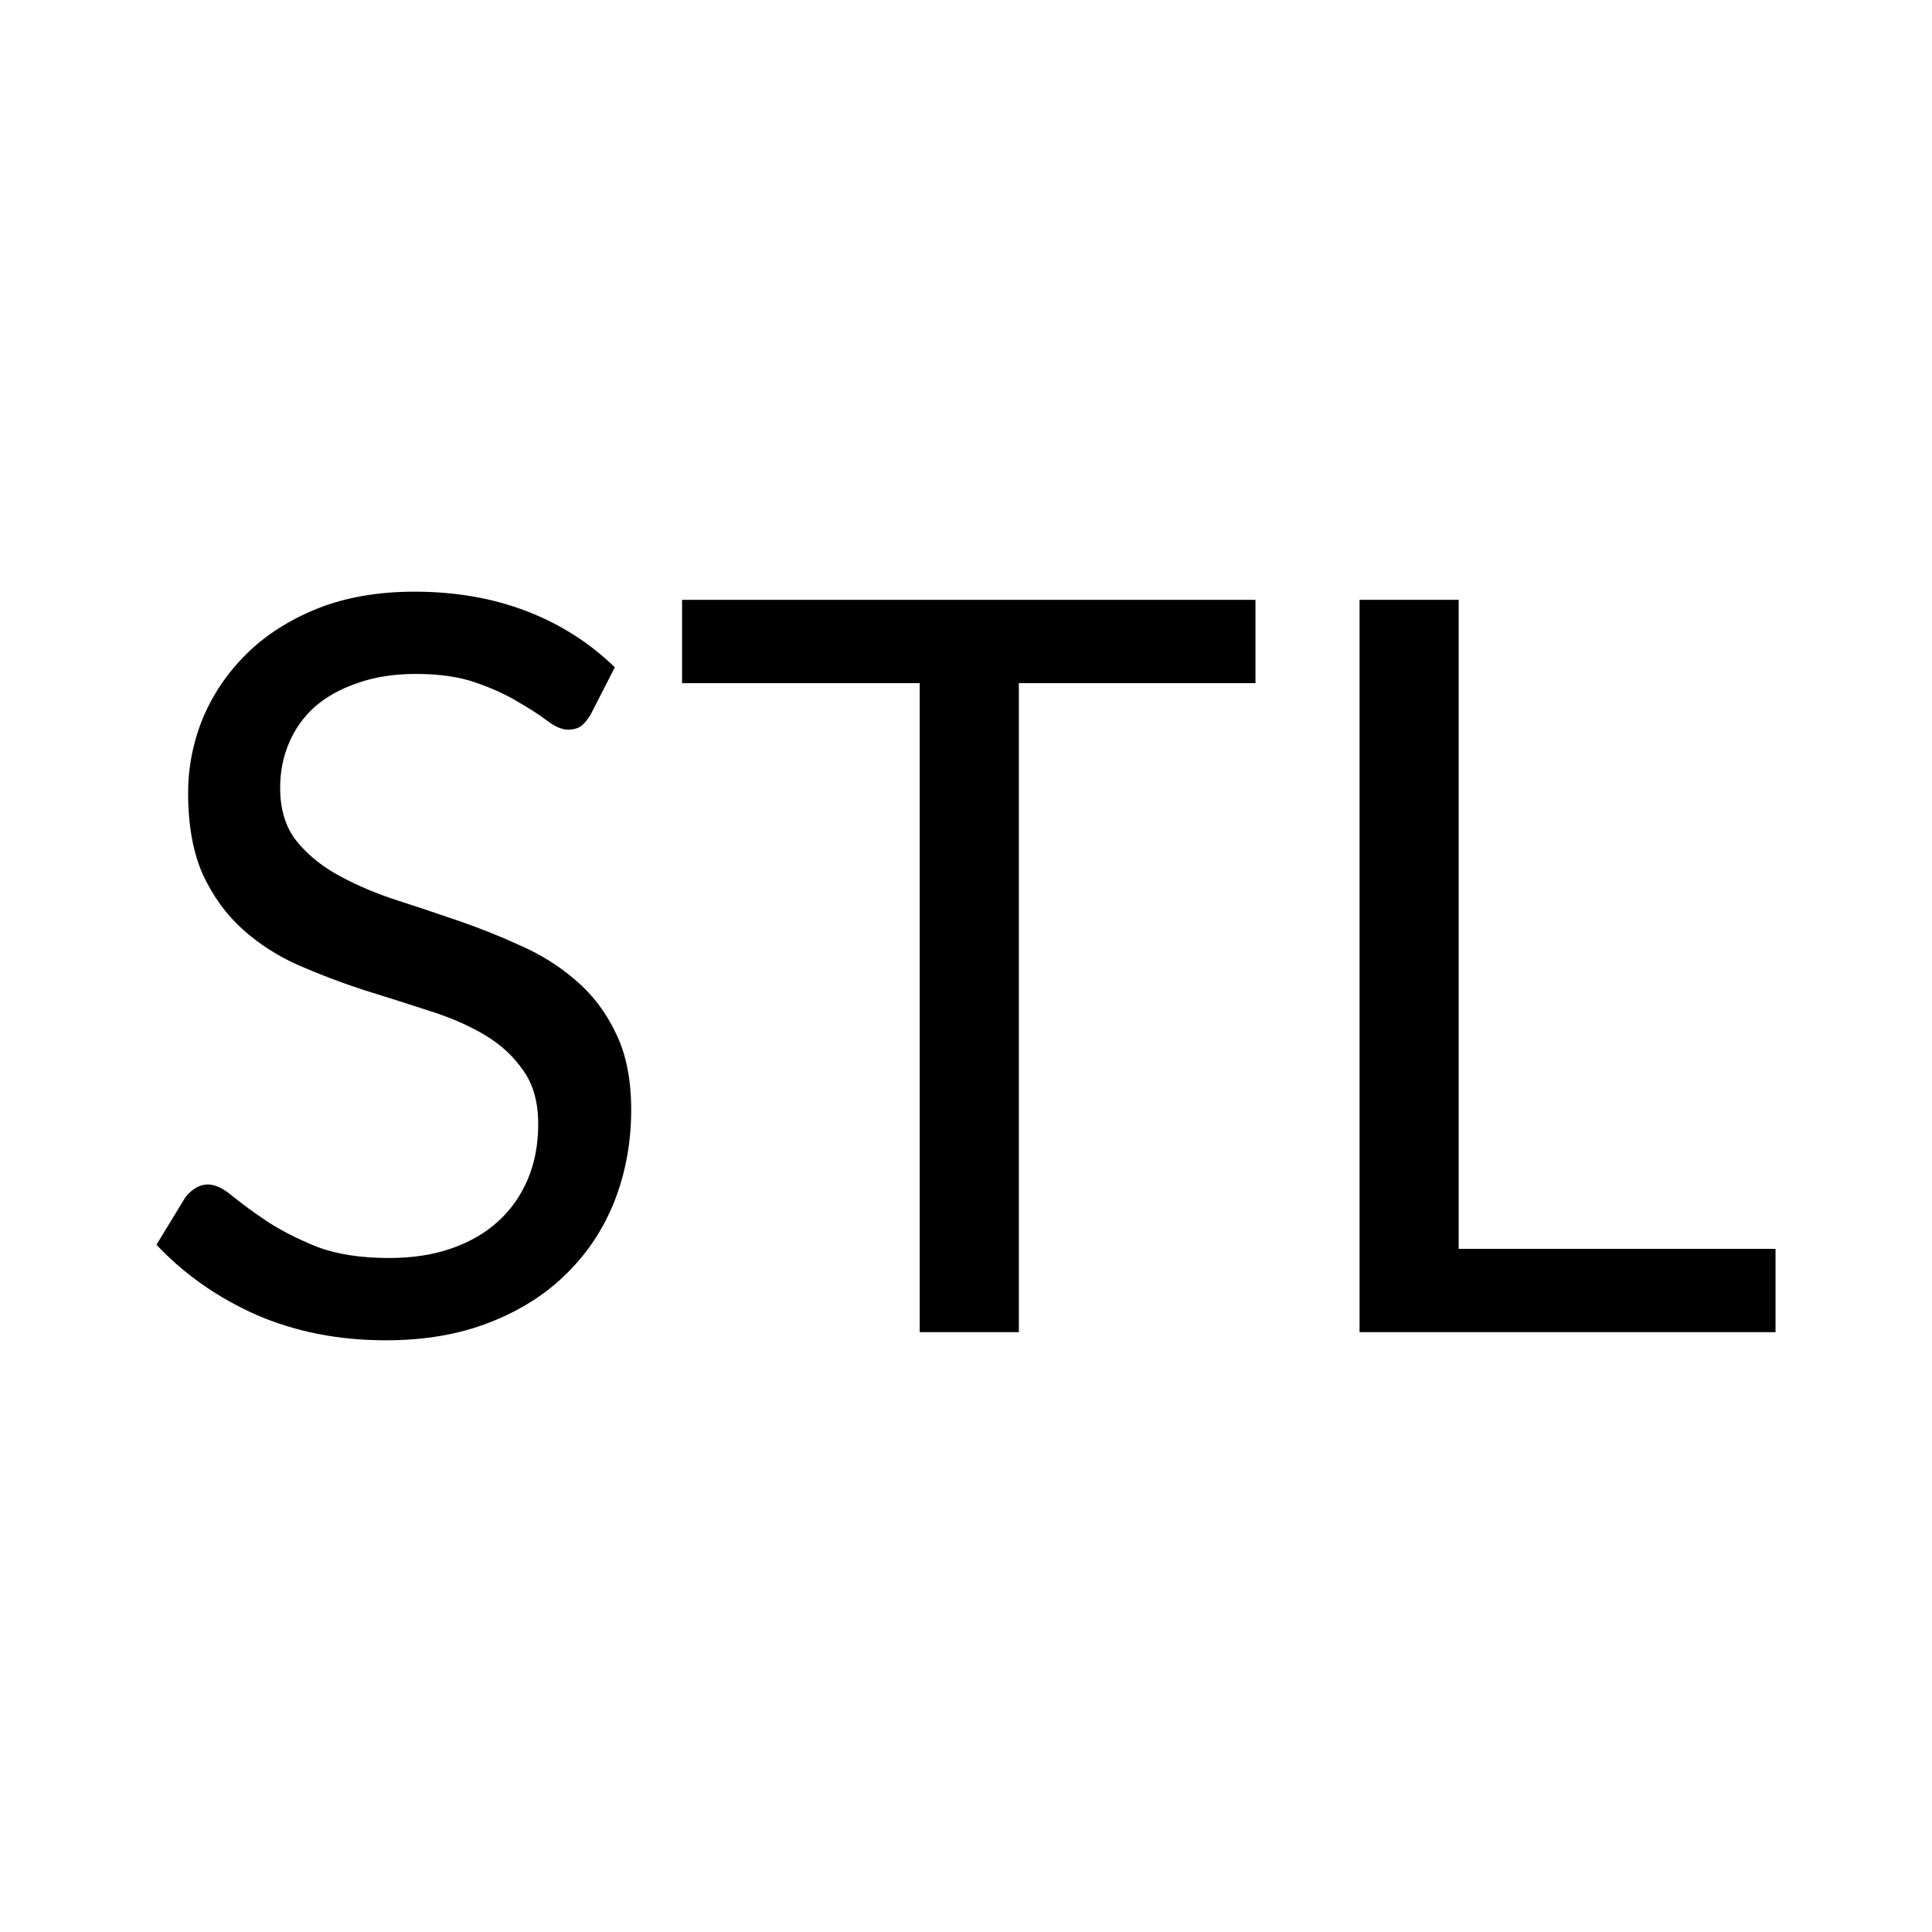
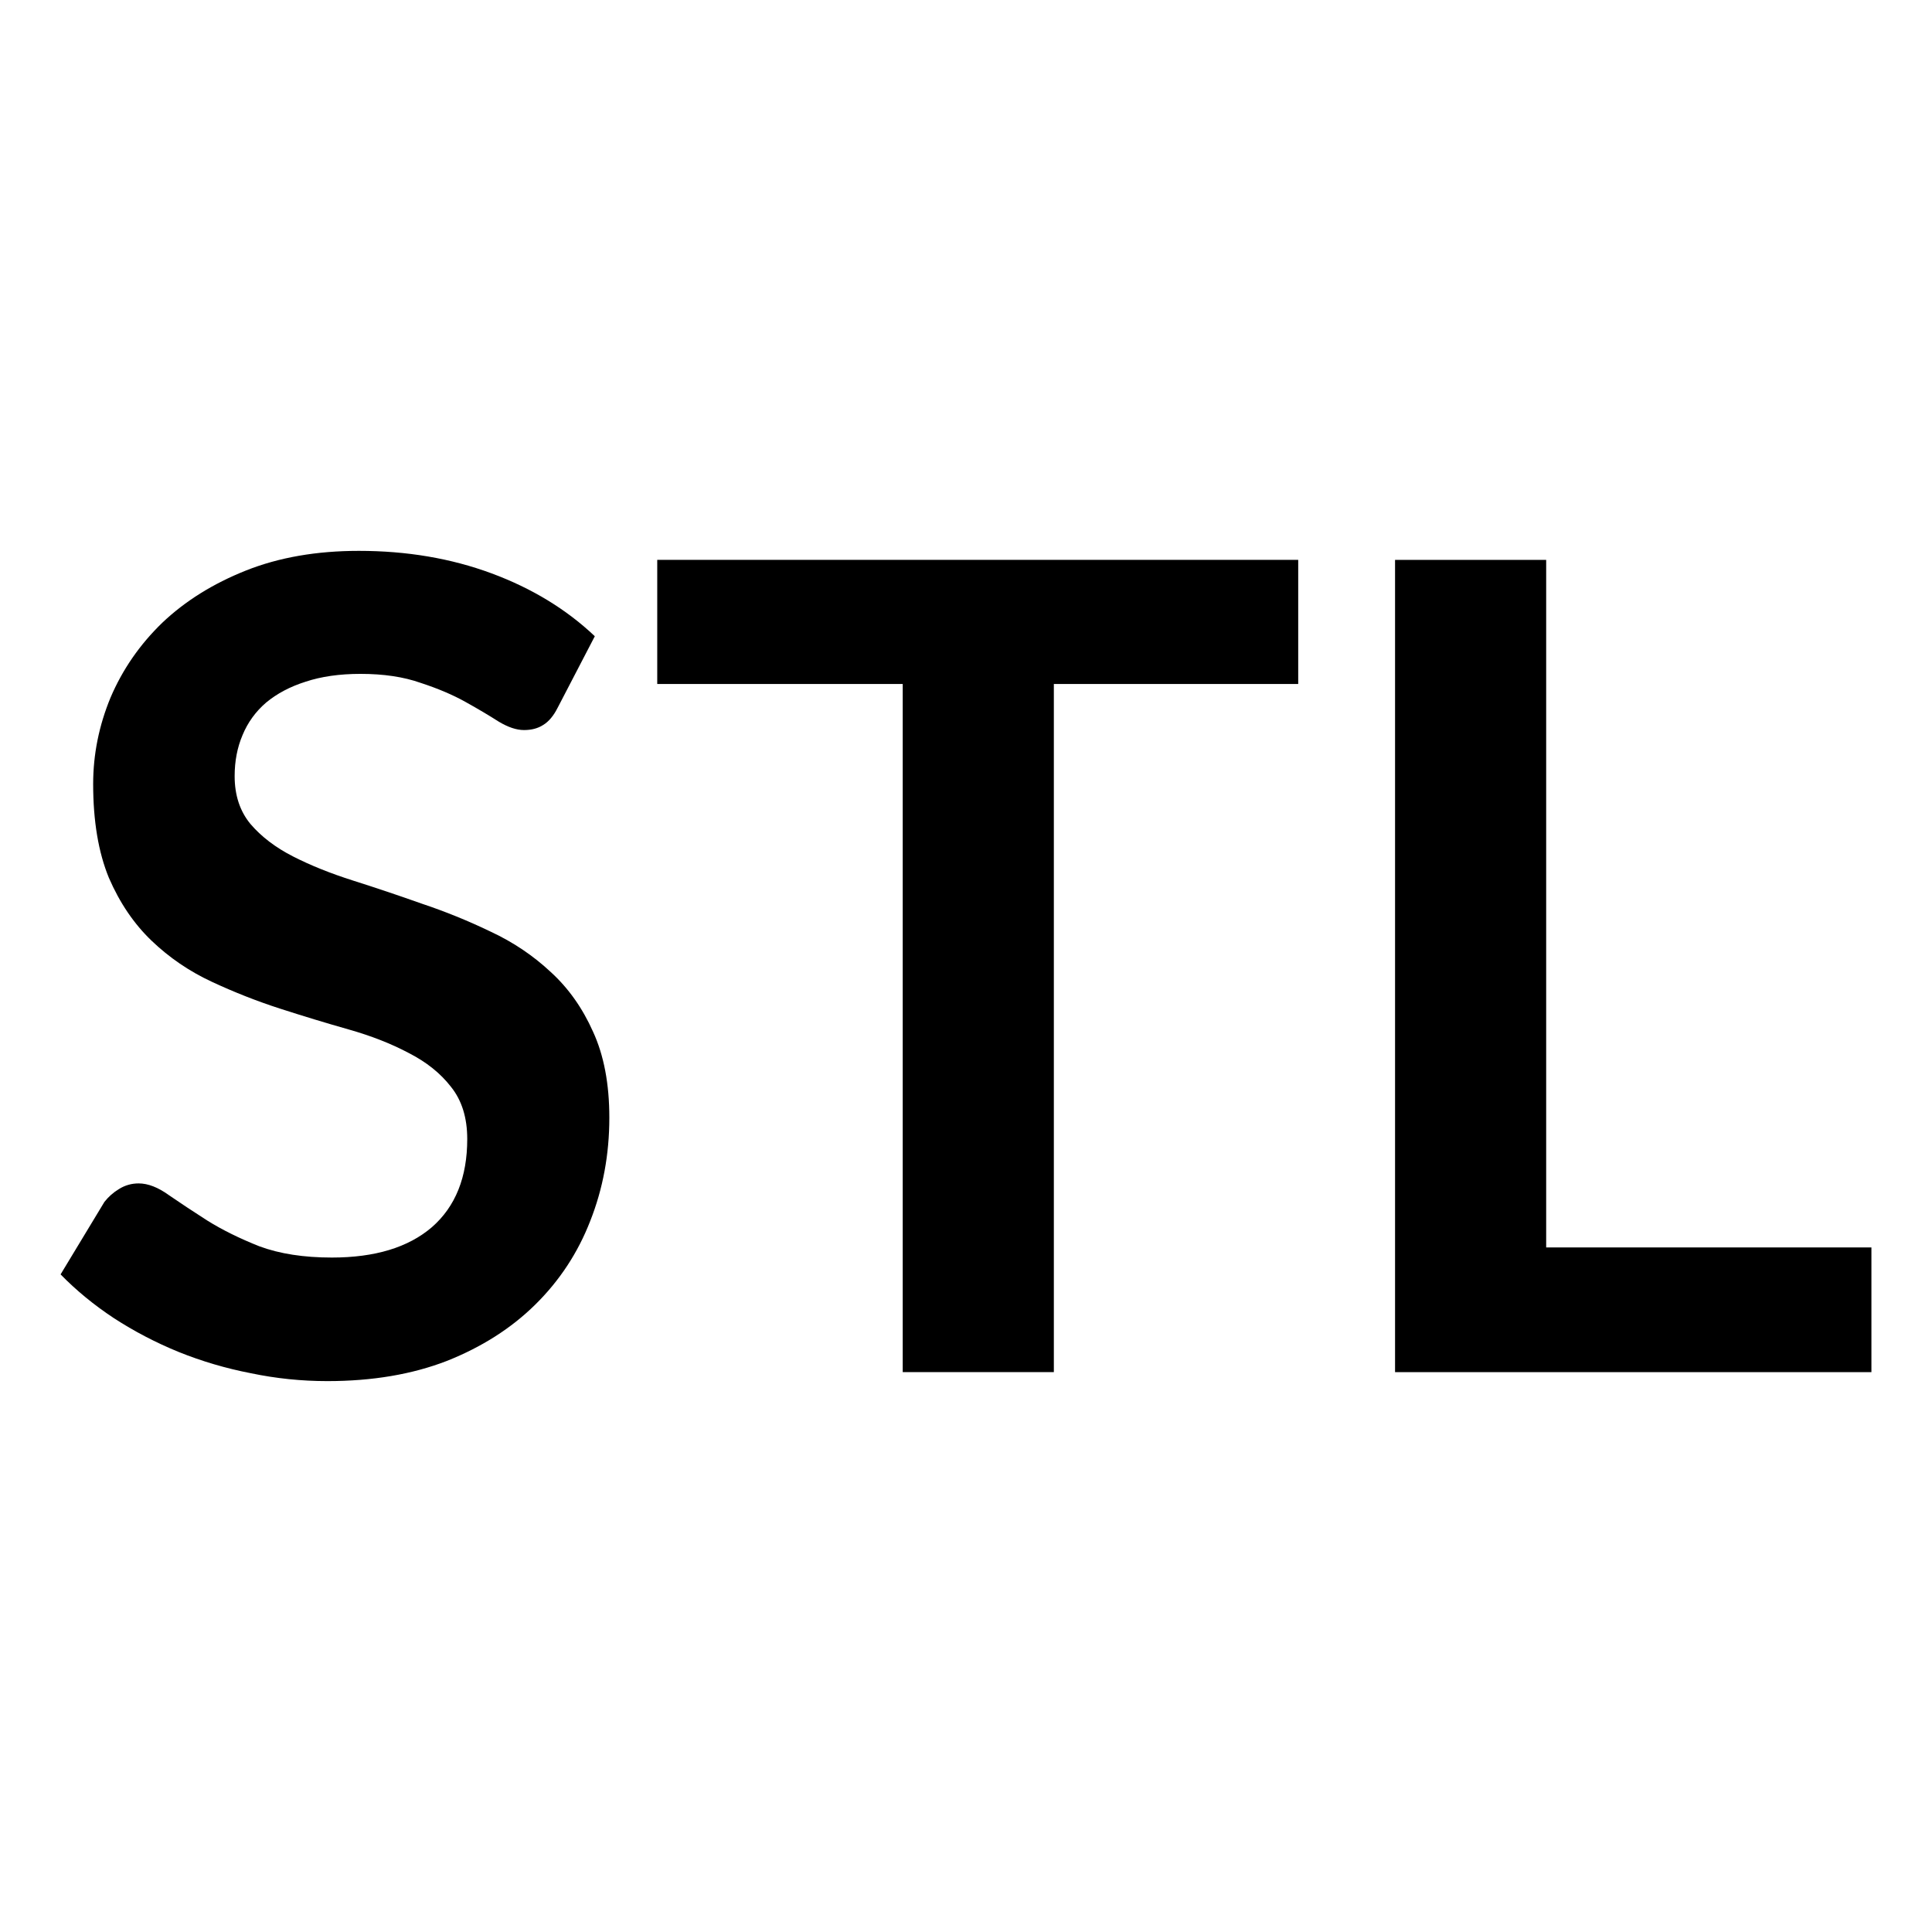
<svg xmlns="http://www.w3.org/2000/svg" viewBox="0 0 64 64" version="0.48.2 r9819" width="64px" height="64px" id="svg5961">
  <defs id="defs5963" />
  <format />
  <type resource="http://purl.org/dc/dcmitype/StillImage" />
  <g id="layer1" label="Layer 1" groupmode="layer">
-     <g id="text2992">
-       <path d="m 19.572,23.663 c -0.102,0.169 -0.209,0.299 -0.322,0.389 -0.113,0.079 -0.26,0.119 -0.44,0.118 -0.192,2e-5 -0.418,-0.096 -0.677,-0.288 C 17.885,23.691 17.563,23.482 17.168,23.256 16.785,23.019 16.316,22.805 15.763,22.613 15.221,22.421 14.561,22.325 13.783,22.325 c -0.734,2.2e-5 -1.383,0.102 -1.947,0.305 -0.564,0.192 -1.038,0.457 -1.422,0.796 -0.372,0.339 -0.655,0.739 -0.846,1.202 -0.192,0.451 -0.288,0.942 -0.288,1.473 -5.1e-6,0.677 0.164,1.241 0.491,1.693 0.339,0.44 0.779,0.818 1.32,1.134 0.553,0.316 1.174,0.593 1.862,0.829 0.7,0.226 1.411,0.463 2.133,0.711 0.734,0.248 1.445,0.53 2.133,0.846 0.7,0.305 1.32,0.694 1.862,1.168 0.553,0.474 0.993,1.055 1.32,1.744 0.339,0.688 0.508,1.535 0.508,2.539 -1.7e-5,1.061 -0.181,2.06 -0.542,2.996 -0.361,0.925 -0.892,1.732 -1.591,2.421 -0.688,0.688 -1.541,1.23 -2.556,1.625 -1.004,0.395 -2.15,0.592 -3.436,0.592 -1.569,0 -3.002,-0.282 -4.3,-0.846 C 7.197,42.978 6.097,42.205 5.183,41.234 l 0.948,-1.557 c 0.09,-0.124 0.197,-0.226 0.322,-0.305 0.135,-0.09 0.282,-0.135 0.44,-0.135 0.237,5e-6 0.508,0.13 0.813,0.389 0.305,0.248 0.683,0.525 1.134,0.829 0.463,0.305 1.016,0.587 1.659,0.846 0.655,0.248 1.45,0.372 2.387,0.372 0.779,2e-6 1.473,-0.107 2.082,-0.322 0.609,-0.214 1.123,-0.513 1.54,-0.897 0.429,-0.395 0.756,-0.863 0.982,-1.405 0.226,-0.542 0.339,-1.145 0.339,-1.811 -1.4e-5,-0.734 -0.169,-1.332 -0.508,-1.794 C 16.993,34.971 16.559,34.576 16.017,34.26 15.475,33.944 14.855,33.679 14.155,33.464 13.467,33.239 12.756,33.013 12.022,32.787 11.3,32.55 10.589,32.279 9.889,31.975 9.201,31.67 8.586,31.275 8.044,30.79 7.502,30.304 7.062,29.701 6.723,28.978 6.396,28.245 6.232,27.342 6.232,26.27 c -2e-6,-0.858 0.164,-1.687 0.491,-2.488 0.339,-0.801 0.824,-1.512 1.456,-2.133 0.632,-0.621 1.411,-1.117 2.336,-1.49 0.937,-0.372 2.009,-0.559 3.216,-0.559 1.354,2.4e-5 2.59,0.214 3.707,0.643 1.117,0.429 2.093,1.05 2.929,1.862 l -0.796,1.557" id="path3016" />
-       <path d="m 41.589,19.871 0,2.759 -7.838,0 0,21.499 -3.284,0 0,-21.499 -7.872,0 0,-2.759 18.994,0" id="path3018" />
-       <path d="m 48.321,41.37 10.496,0 0,2.759 -13.78,0 0,-24.259 3.284,0 0,21.499" id="path3020" />
+     <g id="text2994">
+       <path d="m 18.475,23.44 c -0.136,0.273 -0.298,0.465 -0.484,0.577 -0.174,0.112 -0.385,0.167 -0.633,0.167 -0.248,2.1e-5 -0.527,-0.093 -0.837,-0.279 -0.31,-0.198 -0.676,-0.416 -1.098,-0.651 -0.422,-0.236 -0.918,-0.447 -1.489,-0.633 -0.558,-0.198 -1.222,-0.298 -1.991,-0.298 -0.695,2.3e-5 -1.303,0.087 -1.824,0.261 -0.509,0.161 -0.943,0.391 -1.303,0.689 -0.347,0.298 -0.608,0.658 -0.782,1.079 -0.174,0.409 -0.261,0.862 -0.261,1.358 -6.4e-6,0.633 0.174,1.16 0.521,1.582 0.36,0.422 0.831,0.782 1.414,1.079 0.583,0.298 1.247,0.564 1.991,0.8 0.744,0.236 1.501,0.49 2.27,0.763 0.782,0.261 1.544,0.571 2.289,0.93 0.744,0.347 1.408,0.794 1.991,1.34 0.583,0.533 1.048,1.191 1.396,1.972 0.36,0.782 0.54,1.731 0.54,2.847 -1.9e-5,1.216 -0.211,2.357 -0.633,3.424 -0.409,1.054 -1.017,1.979 -1.824,2.773 -0.794,0.782 -1.768,1.402 -2.921,1.861 -1.154,0.447 -2.475,0.67 -3.964,0.67 -0.856,0 -1.7,-0.087 -2.531,-0.261 C 7.484,45.33 6.684,45.094 5.915,44.784 5.158,44.474 4.445,44.102 3.775,43.667 3.117,43.233 2.528,42.749 2.007,42.216 l 1.451,-2.4 c 0.136,-0.174 0.298,-0.316 0.484,-0.428 0.198,-0.124 0.416,-0.186 0.651,-0.186 0.31,6e-6 0.645,0.13 1.005,0.391 0.36,0.248 0.782,0.527 1.265,0.837 0.496,0.31 1.073,0.595 1.731,0.856 0.67,0.248 1.47,0.372 2.4,0.372 1.427,4e-6 2.531,-0.335 3.312,-1.005 0.782,-0.682 1.172,-1.656 1.172,-2.921 -1.4e-5,-0.707 -0.18,-1.284 -0.54,-1.731 C 14.592,35.554 14.127,35.182 13.544,34.884 12.961,34.574 12.297,34.314 11.553,34.103 10.809,33.892 10.052,33.662 9.283,33.414 8.514,33.166 7.757,32.868 7.013,32.521 6.268,32.174 5.605,31.721 5.022,31.163 4.438,30.604 3.967,29.91 3.607,29.079 3.26,28.235 3.086,27.199 3.086,25.971 c -1.7e-6,-0.98 0.192,-1.935 0.577,-2.866 0.397,-0.93 0.968,-1.755 1.712,-2.475 0.757,-0.719 1.681,-1.296 2.773,-1.731 1.092,-0.434 2.338,-0.651 3.74,-0.651 1.588,2.7e-5 3.052,0.248 4.392,0.744 1.34,0.496 2.481,1.191 3.424,2.084 l -1.228,2.363" id="path2999" />
+       <path d="m 43.005,18.546 0,4.112 -8.095,0 0,22.795 -5.006,0 0,-22.795 -8.132,0 0,-4.112 21.232,0" id="path3001" />
+       <path d="m 51.219,41.323 10.774,0 0,4.131 -15.78,0 0,-26.907 5.006,0 0,22.776" id="path3003" />
    </g>
  </g>
</svg>
